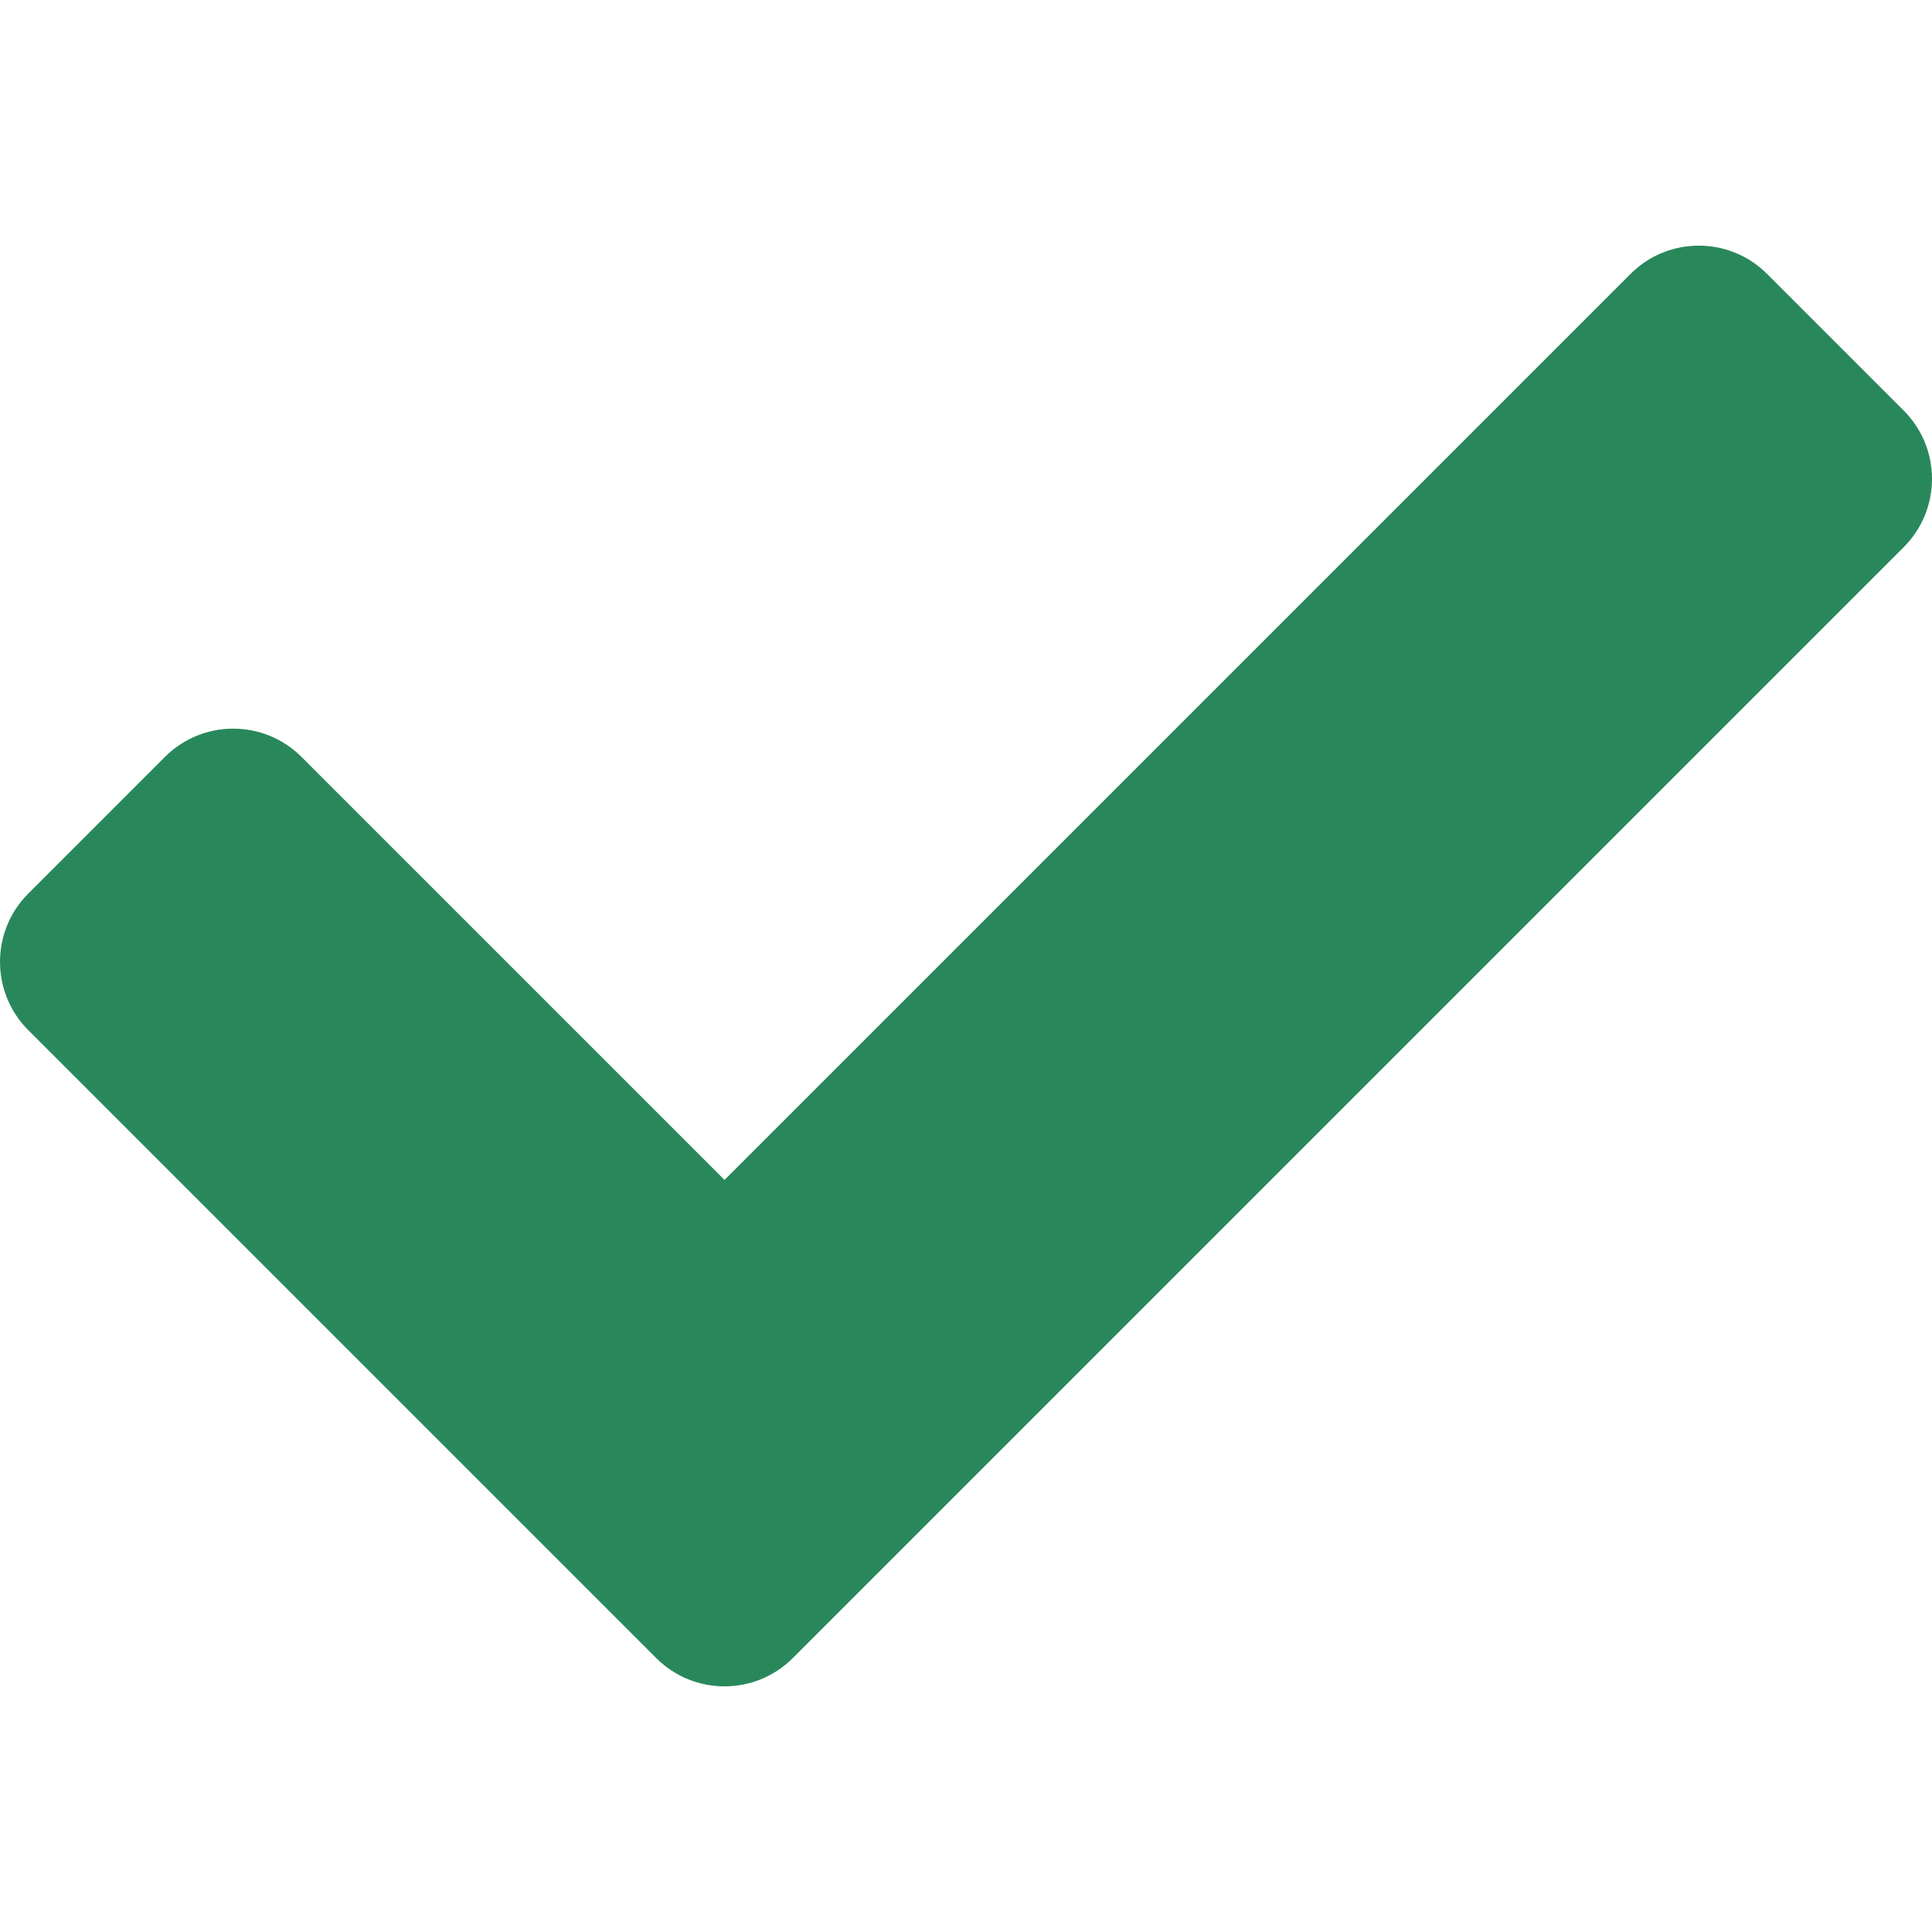
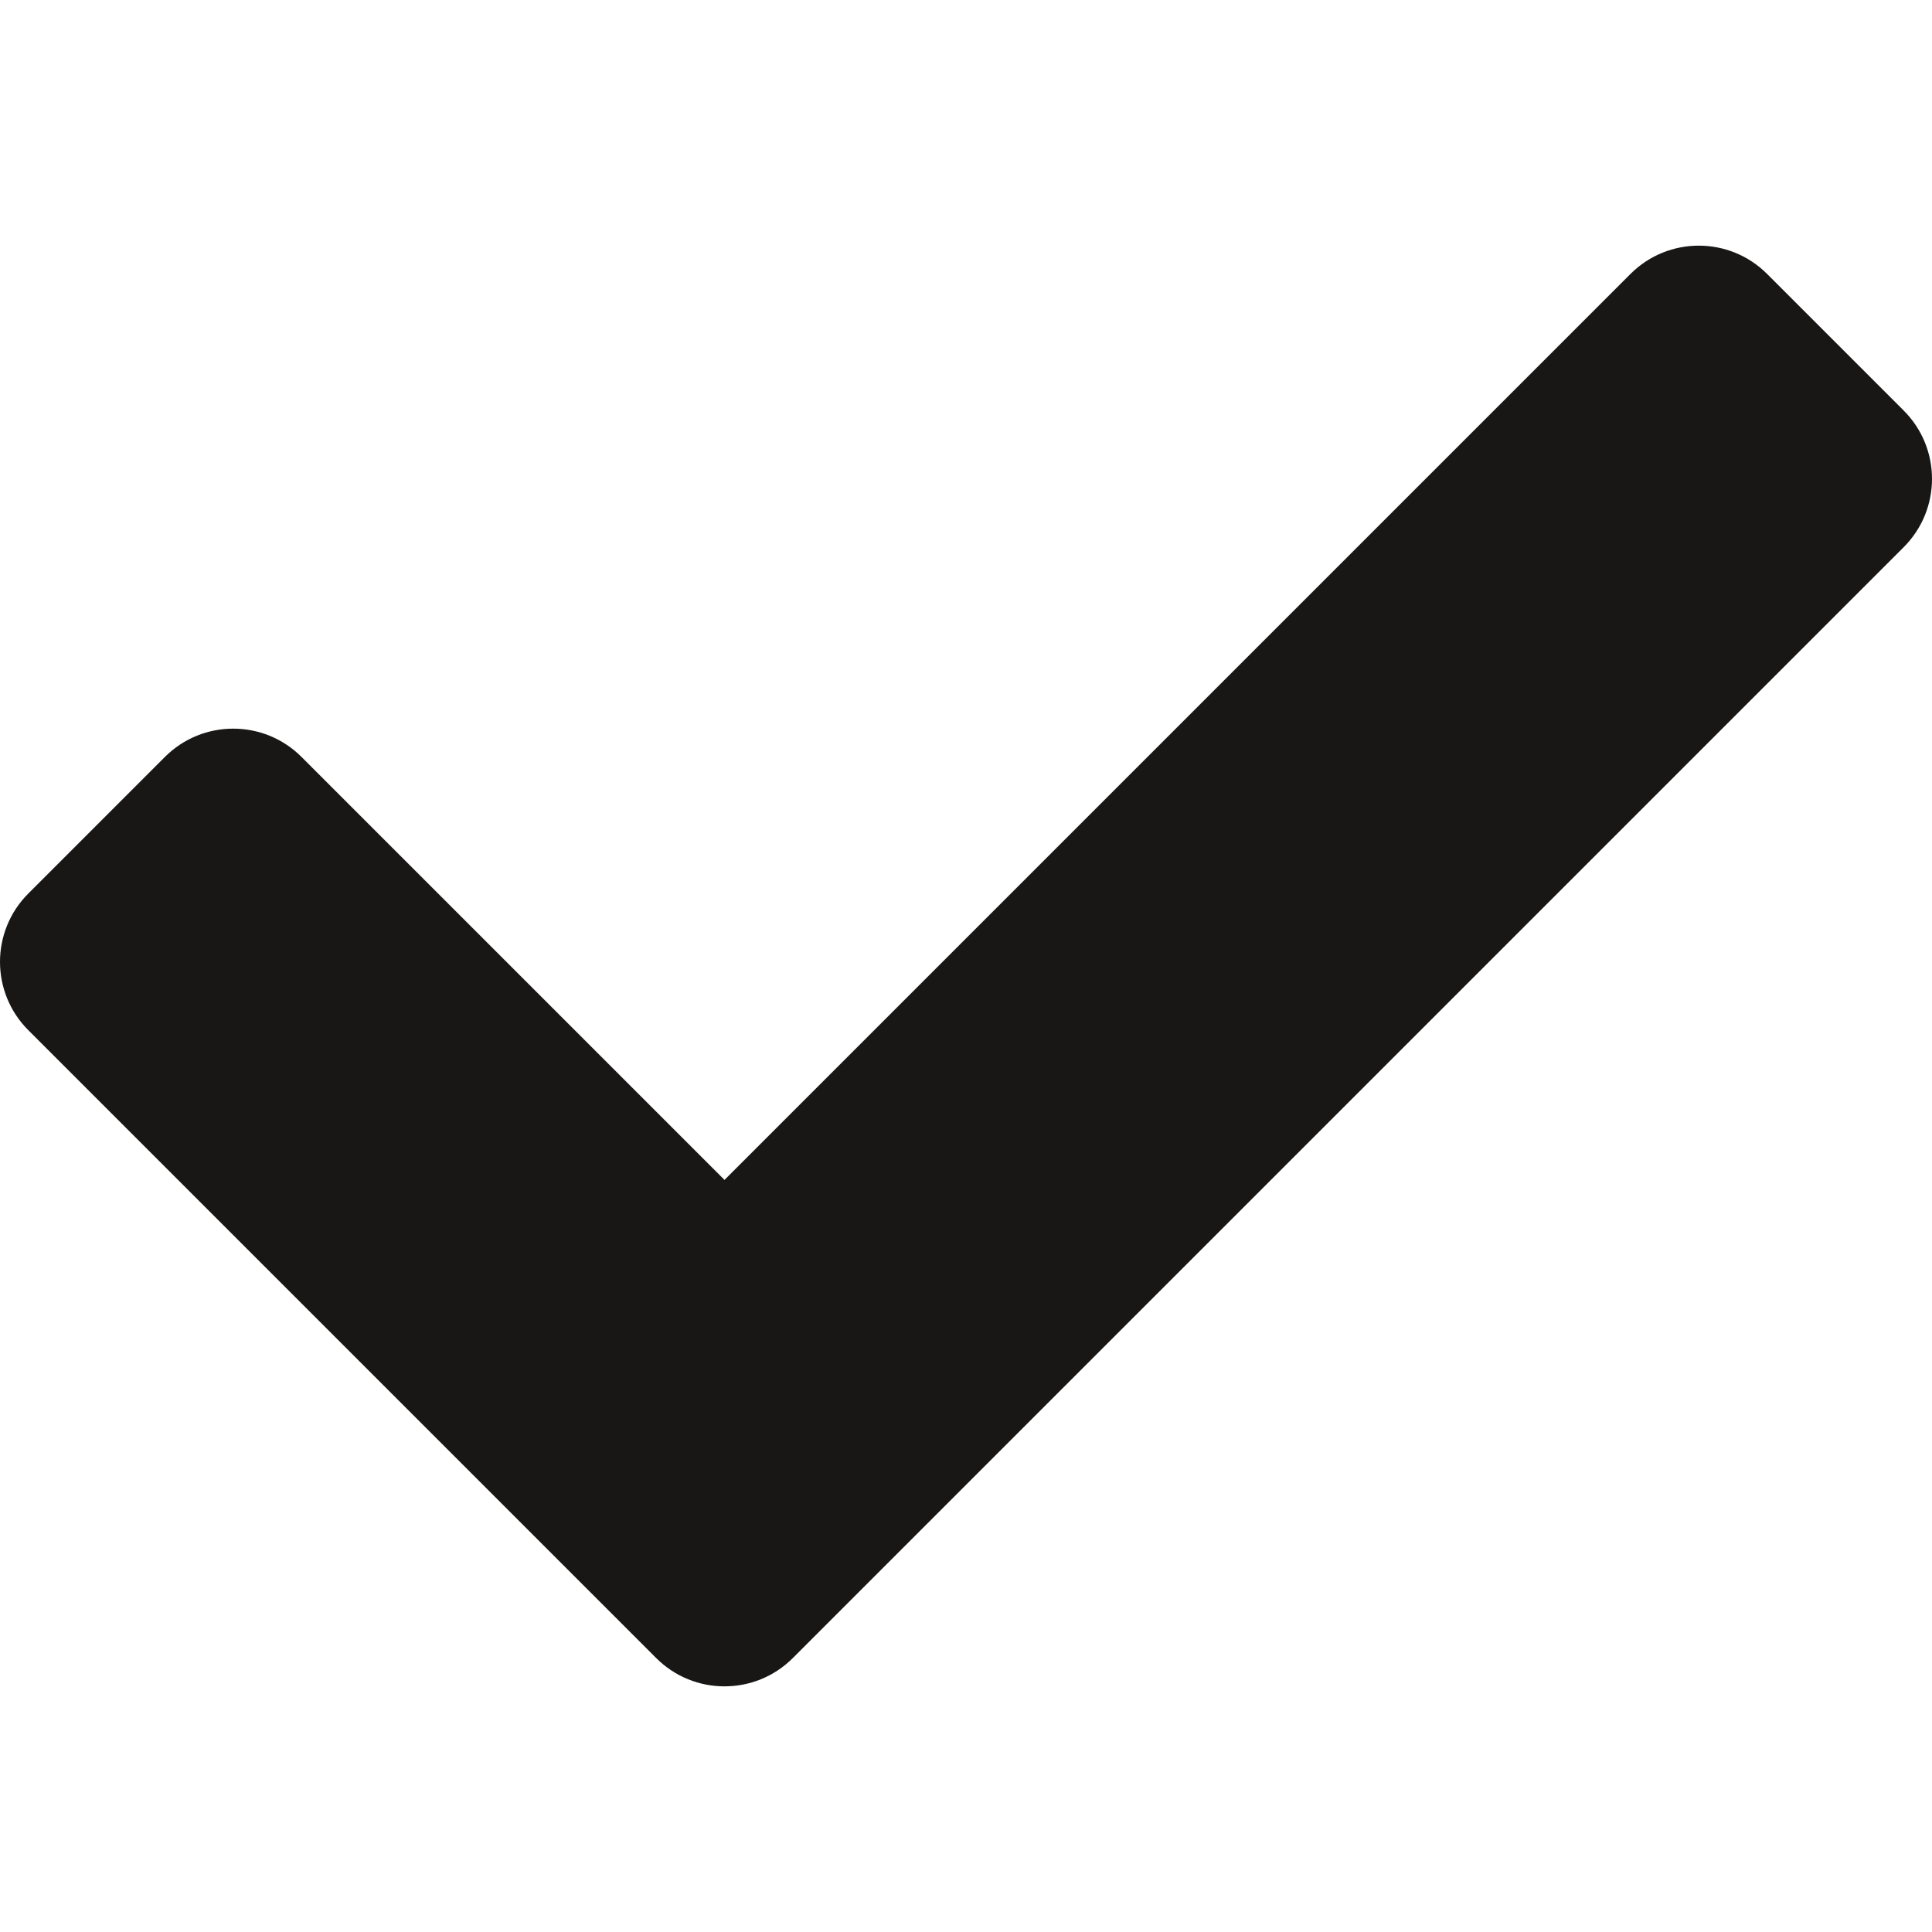
<svg xmlns="http://www.w3.org/2000/svg" aria-hidden="true" focusable="false" data-prefix="fas" data-icon="check" class="svg-inline--fa fa-check fa-w-16" role="img" viewBox="0 0 512 512">
-   <path fill="#29885B" d="M173.898 439.404l-166.4-166.4c-9.997-9.997-9.997-26.206 0-36.204l36.203-36.204c9.997-9.998 26.207-9.998 36.204 0L192 312.69 432.095 72.596c9.997-9.997 26.207-9.997 36.204 0l36.203 36.204c9.997 9.997 9.997 26.206 0 36.204l-294.4 294.401c-9.998 9.997-26.207 9.997-36.204-.001z" />
+   <path fill="#191716" d="M173.898 439.404l-166.4-166.4c-9.997-9.997-9.997-26.206 0-36.204l36.203-36.204c9.997-9.998 26.207-9.998 36.204 0L192 312.69 432.095 72.596c9.997-9.997 26.207-9.997 36.204 0l36.203 36.204c9.997 9.997 9.997 26.206 0 36.204l-294.4 294.401c-9.998 9.997-26.207 9.997-36.204-.001z" />
</svg>
